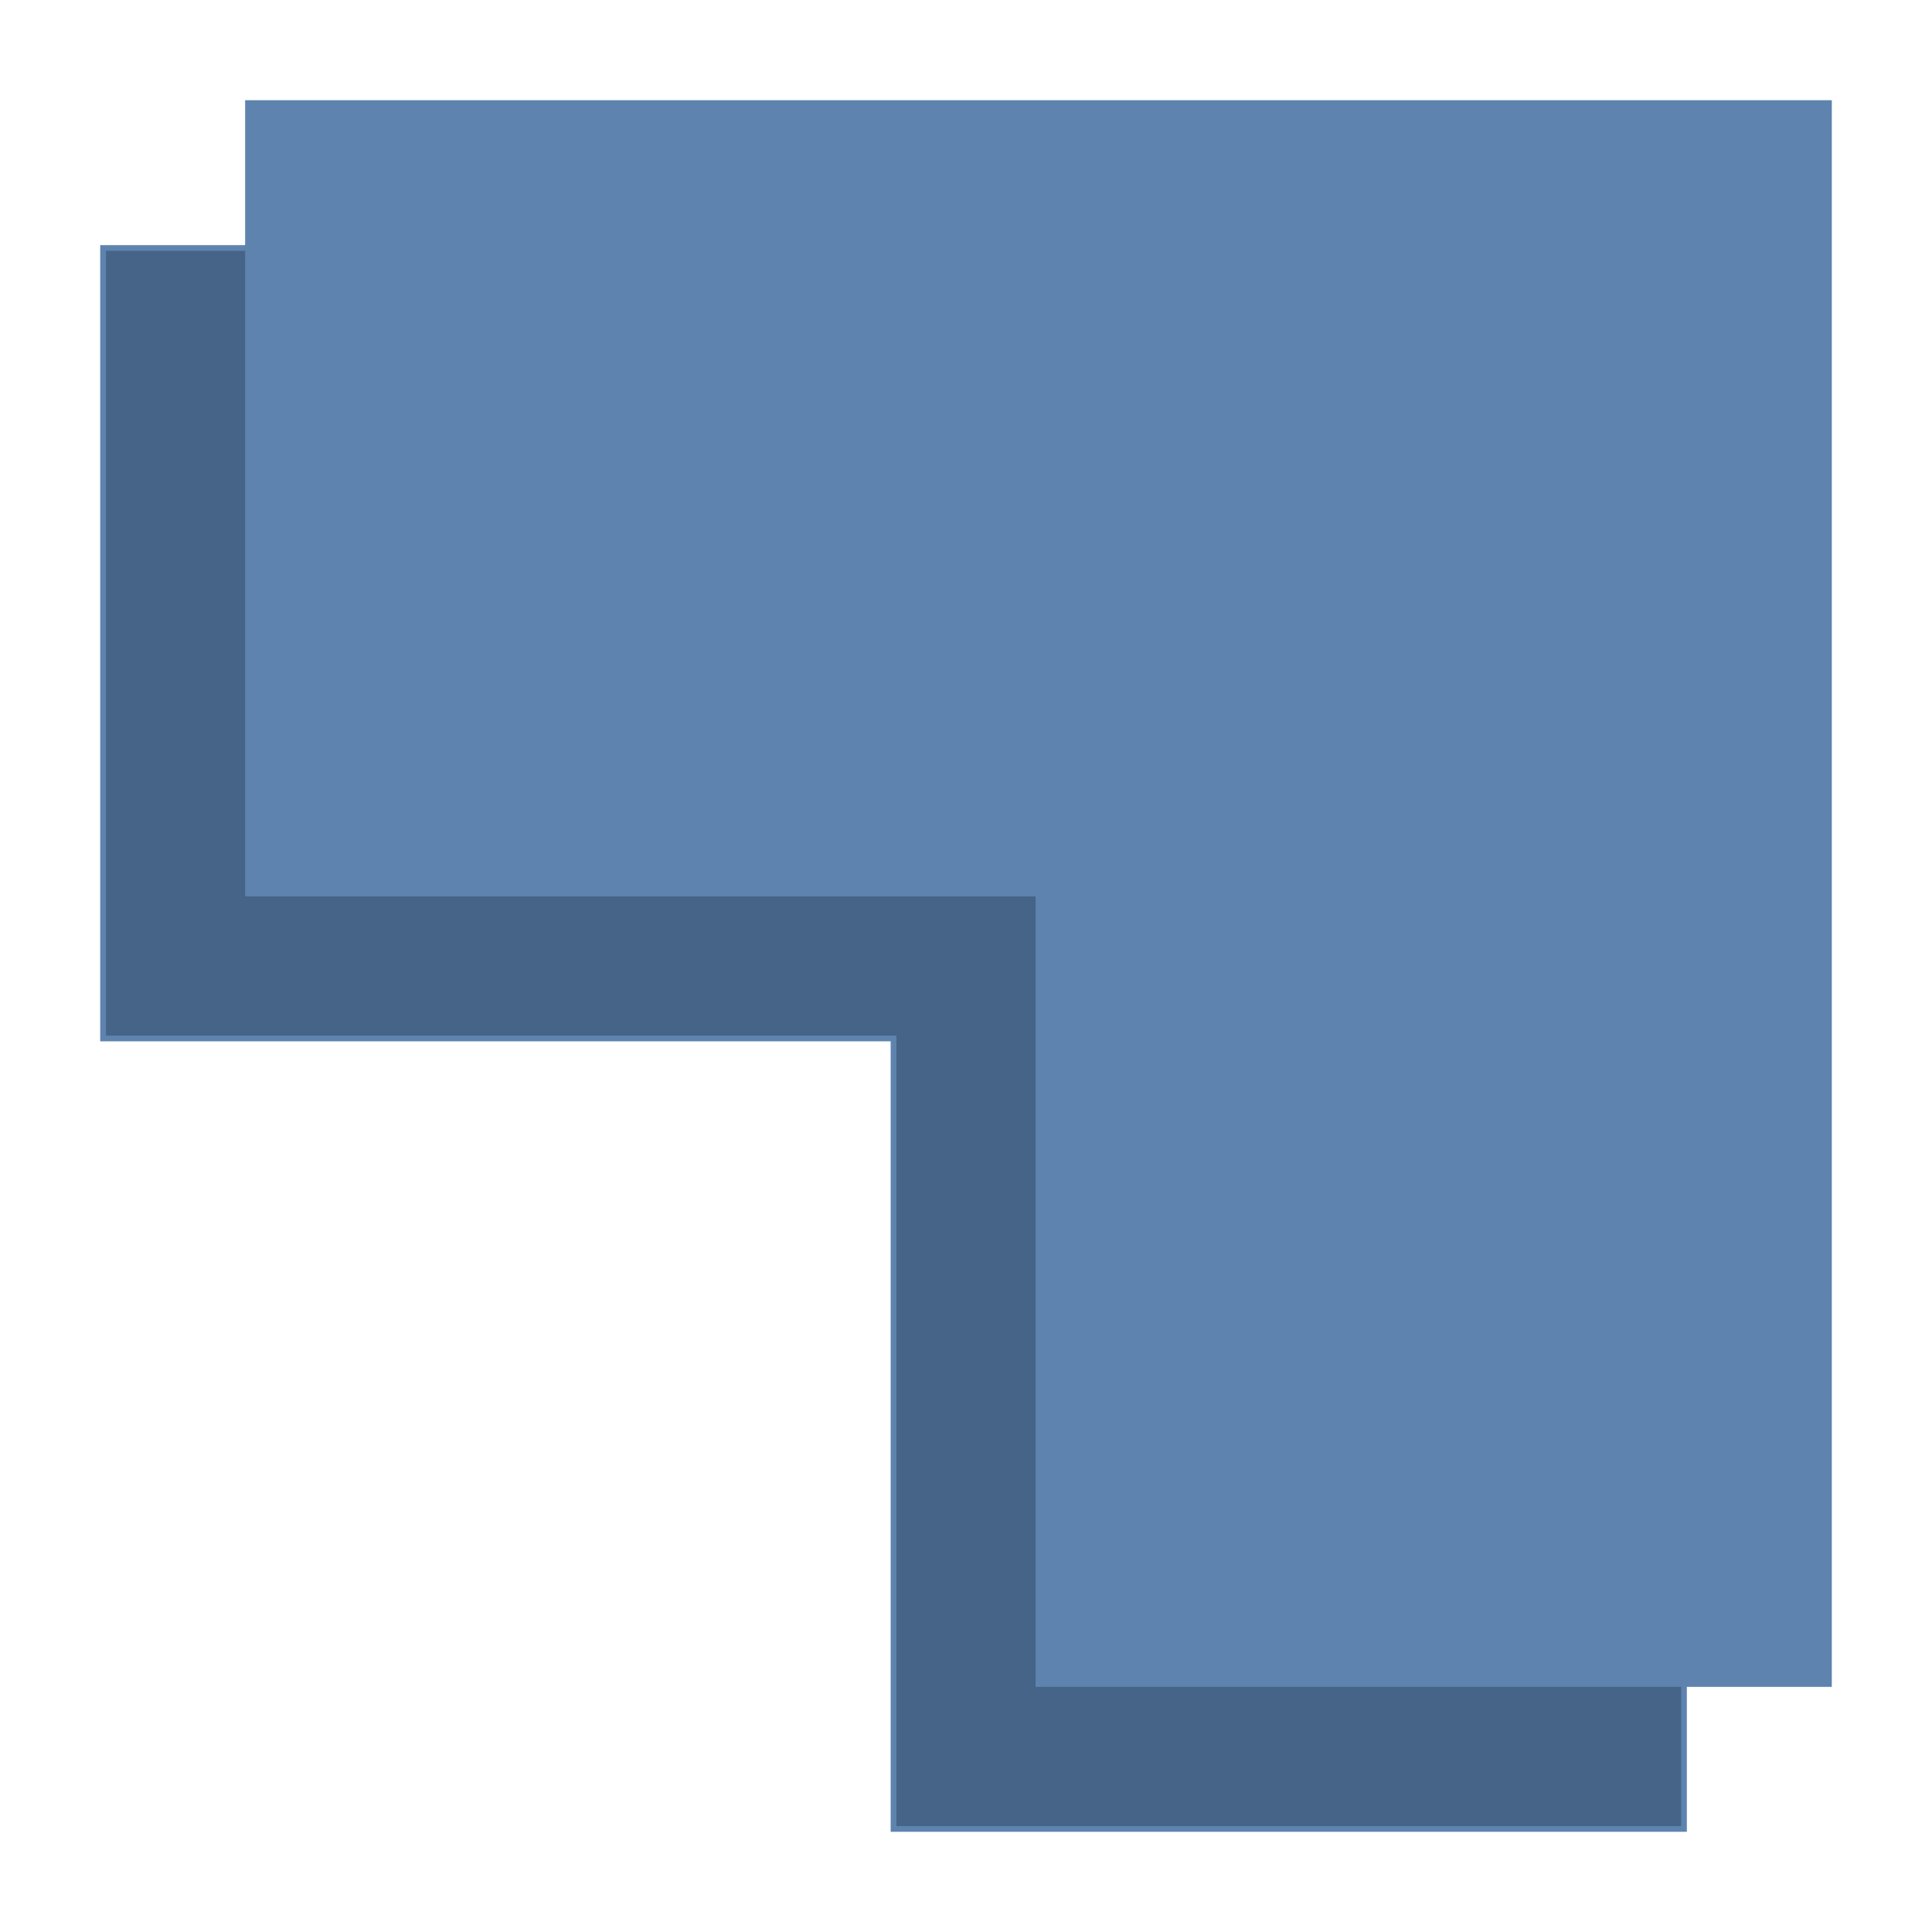
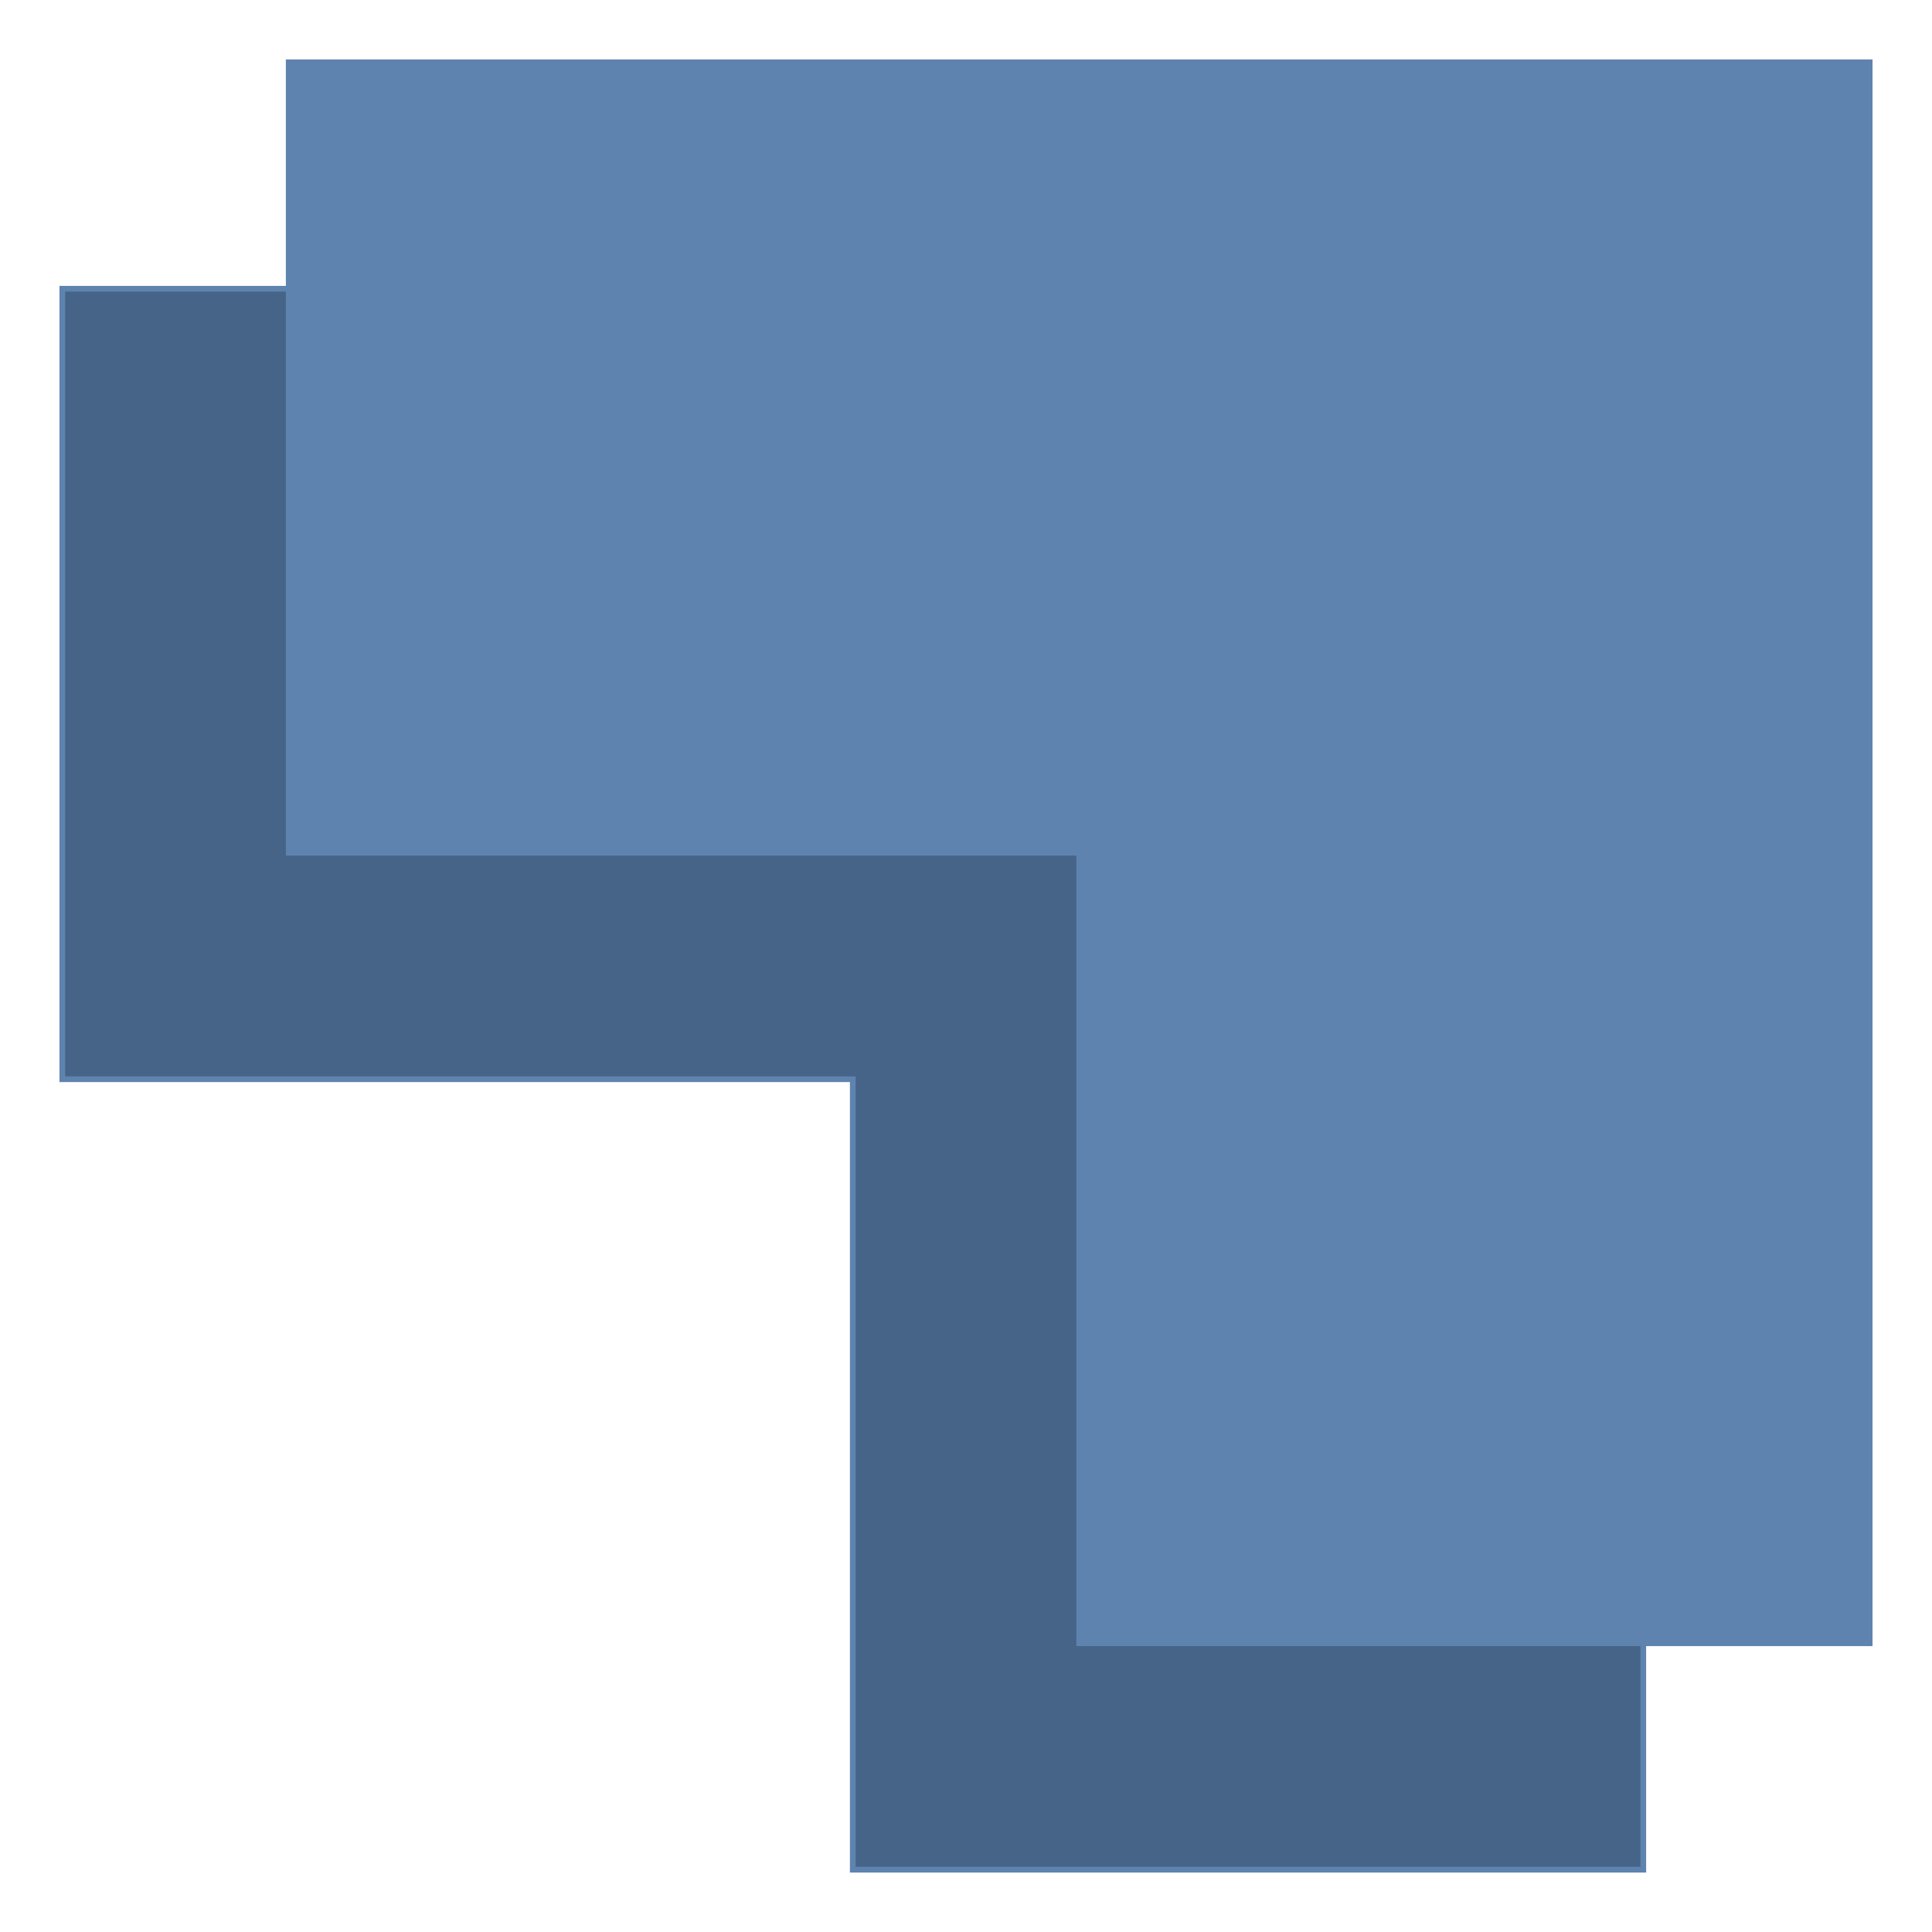
- <svg xmlns="http://www.w3.org/2000/svg" xmlns:ns1="http://www.openswatchbook.org/uri/2009/osb" id="svg8" version="1.1" viewBox="0 0 135.467 135.467" height="512" width="512">
+ <svg xmlns="http://www.w3.org/2000/svg" xmlns:ns1="http://www.openswatchbook.org/uri/2009/osb" width="512" height="512" viewBox="0 0 135.467 135.467" version="1.1" id="svg8">
  <defs id="defs2">
-     <linearGradient id="linearGradient853" ns1:paint="solid">
-       <stop style="stop-color:#000000;stop-opacity:1;" offset="0" id="stop851" />
+     <linearGradient ns1:paint="solid" id="linearGradient853">
+       <stop id="stop851" offset="0" style="stop-color:#000000;stop-opacity:1;" />
    </linearGradient>
  </defs>
  <g id="layer1">
-     <g transform="rotate(180,68.40503,67.42308)" id="g911">
-       <path style="fill:#456487;fill-opacity:1;fill-rule:nonzero;stroke:#5e83ae;stroke-width:0.402;stroke-linecap:butt;stroke-linejoin:miter;stroke-miterlimit:4;stroke-dasharray:none;stroke-opacity:1" d="M 18.733,6.606 V 117.457 H 129.583 V 62.032 H 74.158 V 6.606 Z" id="path851" />
-       <path id="path880" d="M 8.57,16.769 V 127.619 H 119.421 V 72.194 H 63.996 V 16.769 Z" style="fill:#5e83ae;fill-opacity:1;fill-rule:nonzero;stroke:#5e83ae;stroke-width:0.402;stroke-linecap:butt;stroke-linejoin:miter;stroke-miterlimit:4;stroke-dasharray:none;stroke-opacity:1" />
+     <g id="g911" transform="rotate(180,69.83321,65.99491)">
+       <path id="path851" d="M 24.445,0.894 V 111.744 H 135.296 V 56.319 H 79.871 V 0.894 Z" style="fill:#456487;fill-opacity:1;fill-rule:nonzero;stroke:#5e83ae;stroke-width:0.402;stroke-linecap:butt;stroke-linejoin:miter;stroke-miterlimit:4;stroke-dasharray:none;stroke-opacity:1" />
+       <path style="fill:#5e83ae;fill-opacity:1;fill-rule:nonzero;stroke:#5e83ae;stroke-width:0.402;stroke-linecap:butt;stroke-linejoin:miter;stroke-miterlimit:4;stroke-dasharray:none;stroke-opacity:1" d="M 8.57,16.769 V 127.619 H 119.421 V 72.194 H 63.996 V 16.769 Z" id="path880" />
    </g>
  </g>
</svg>
